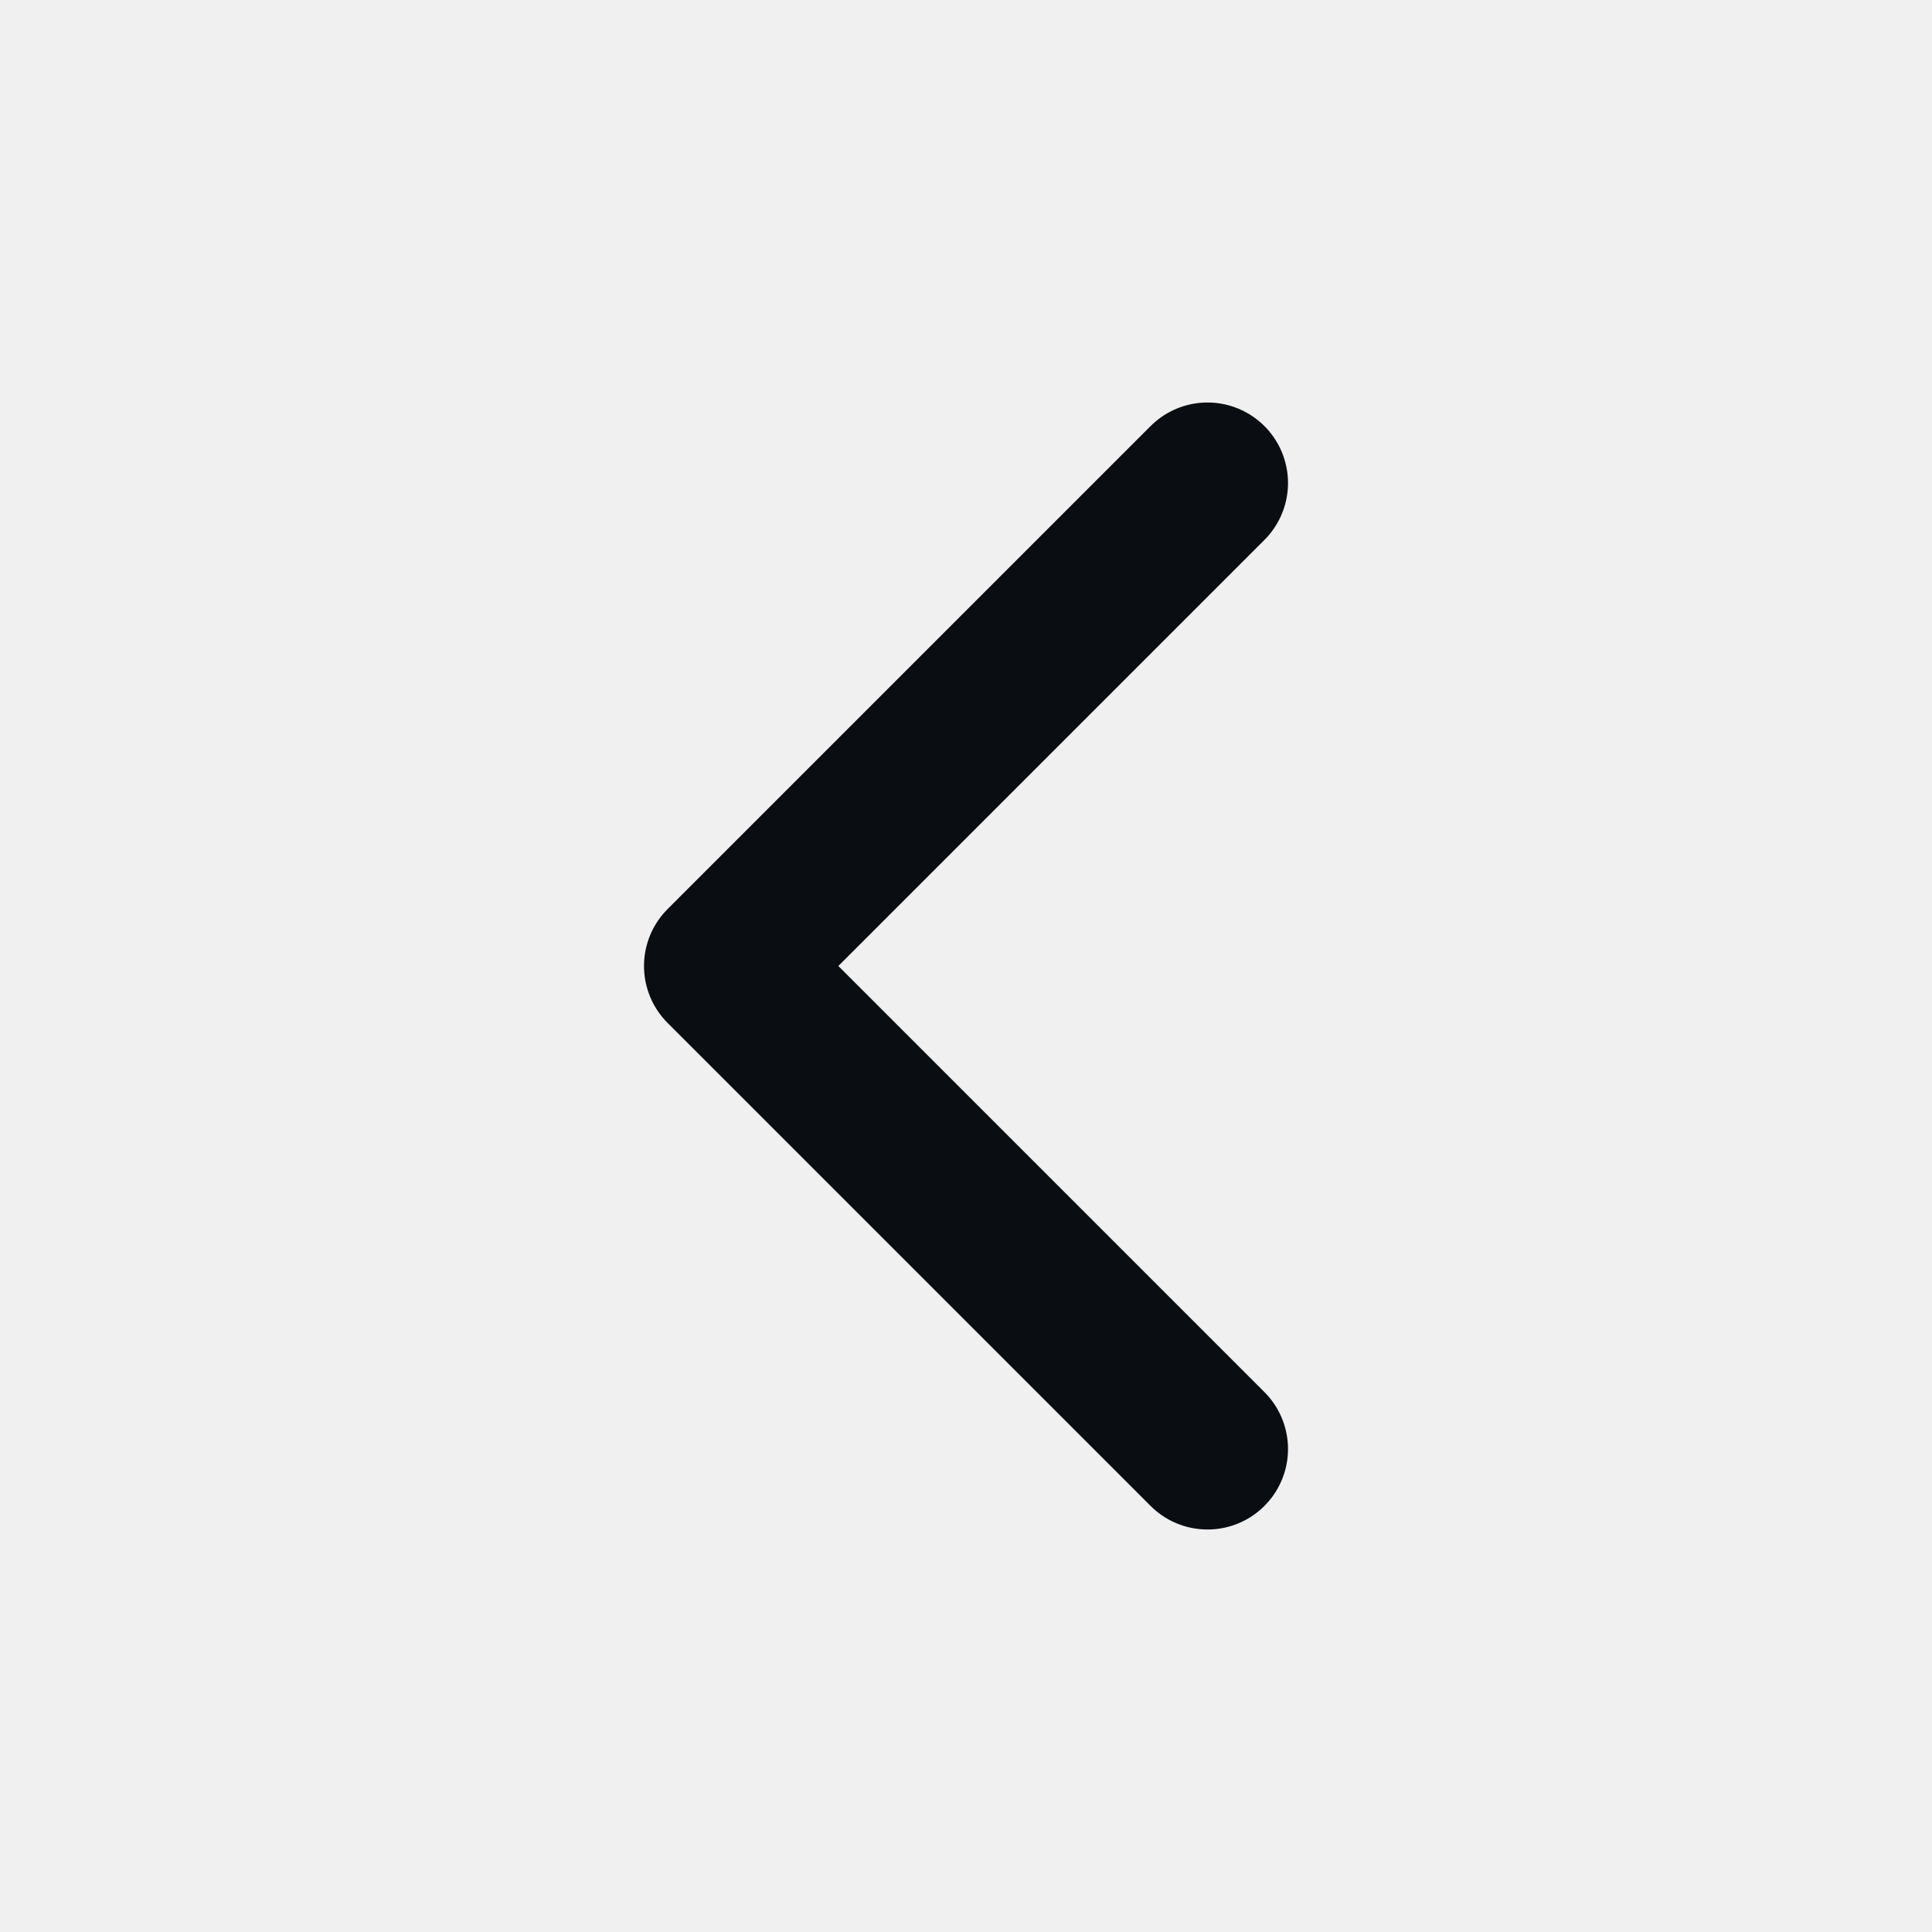
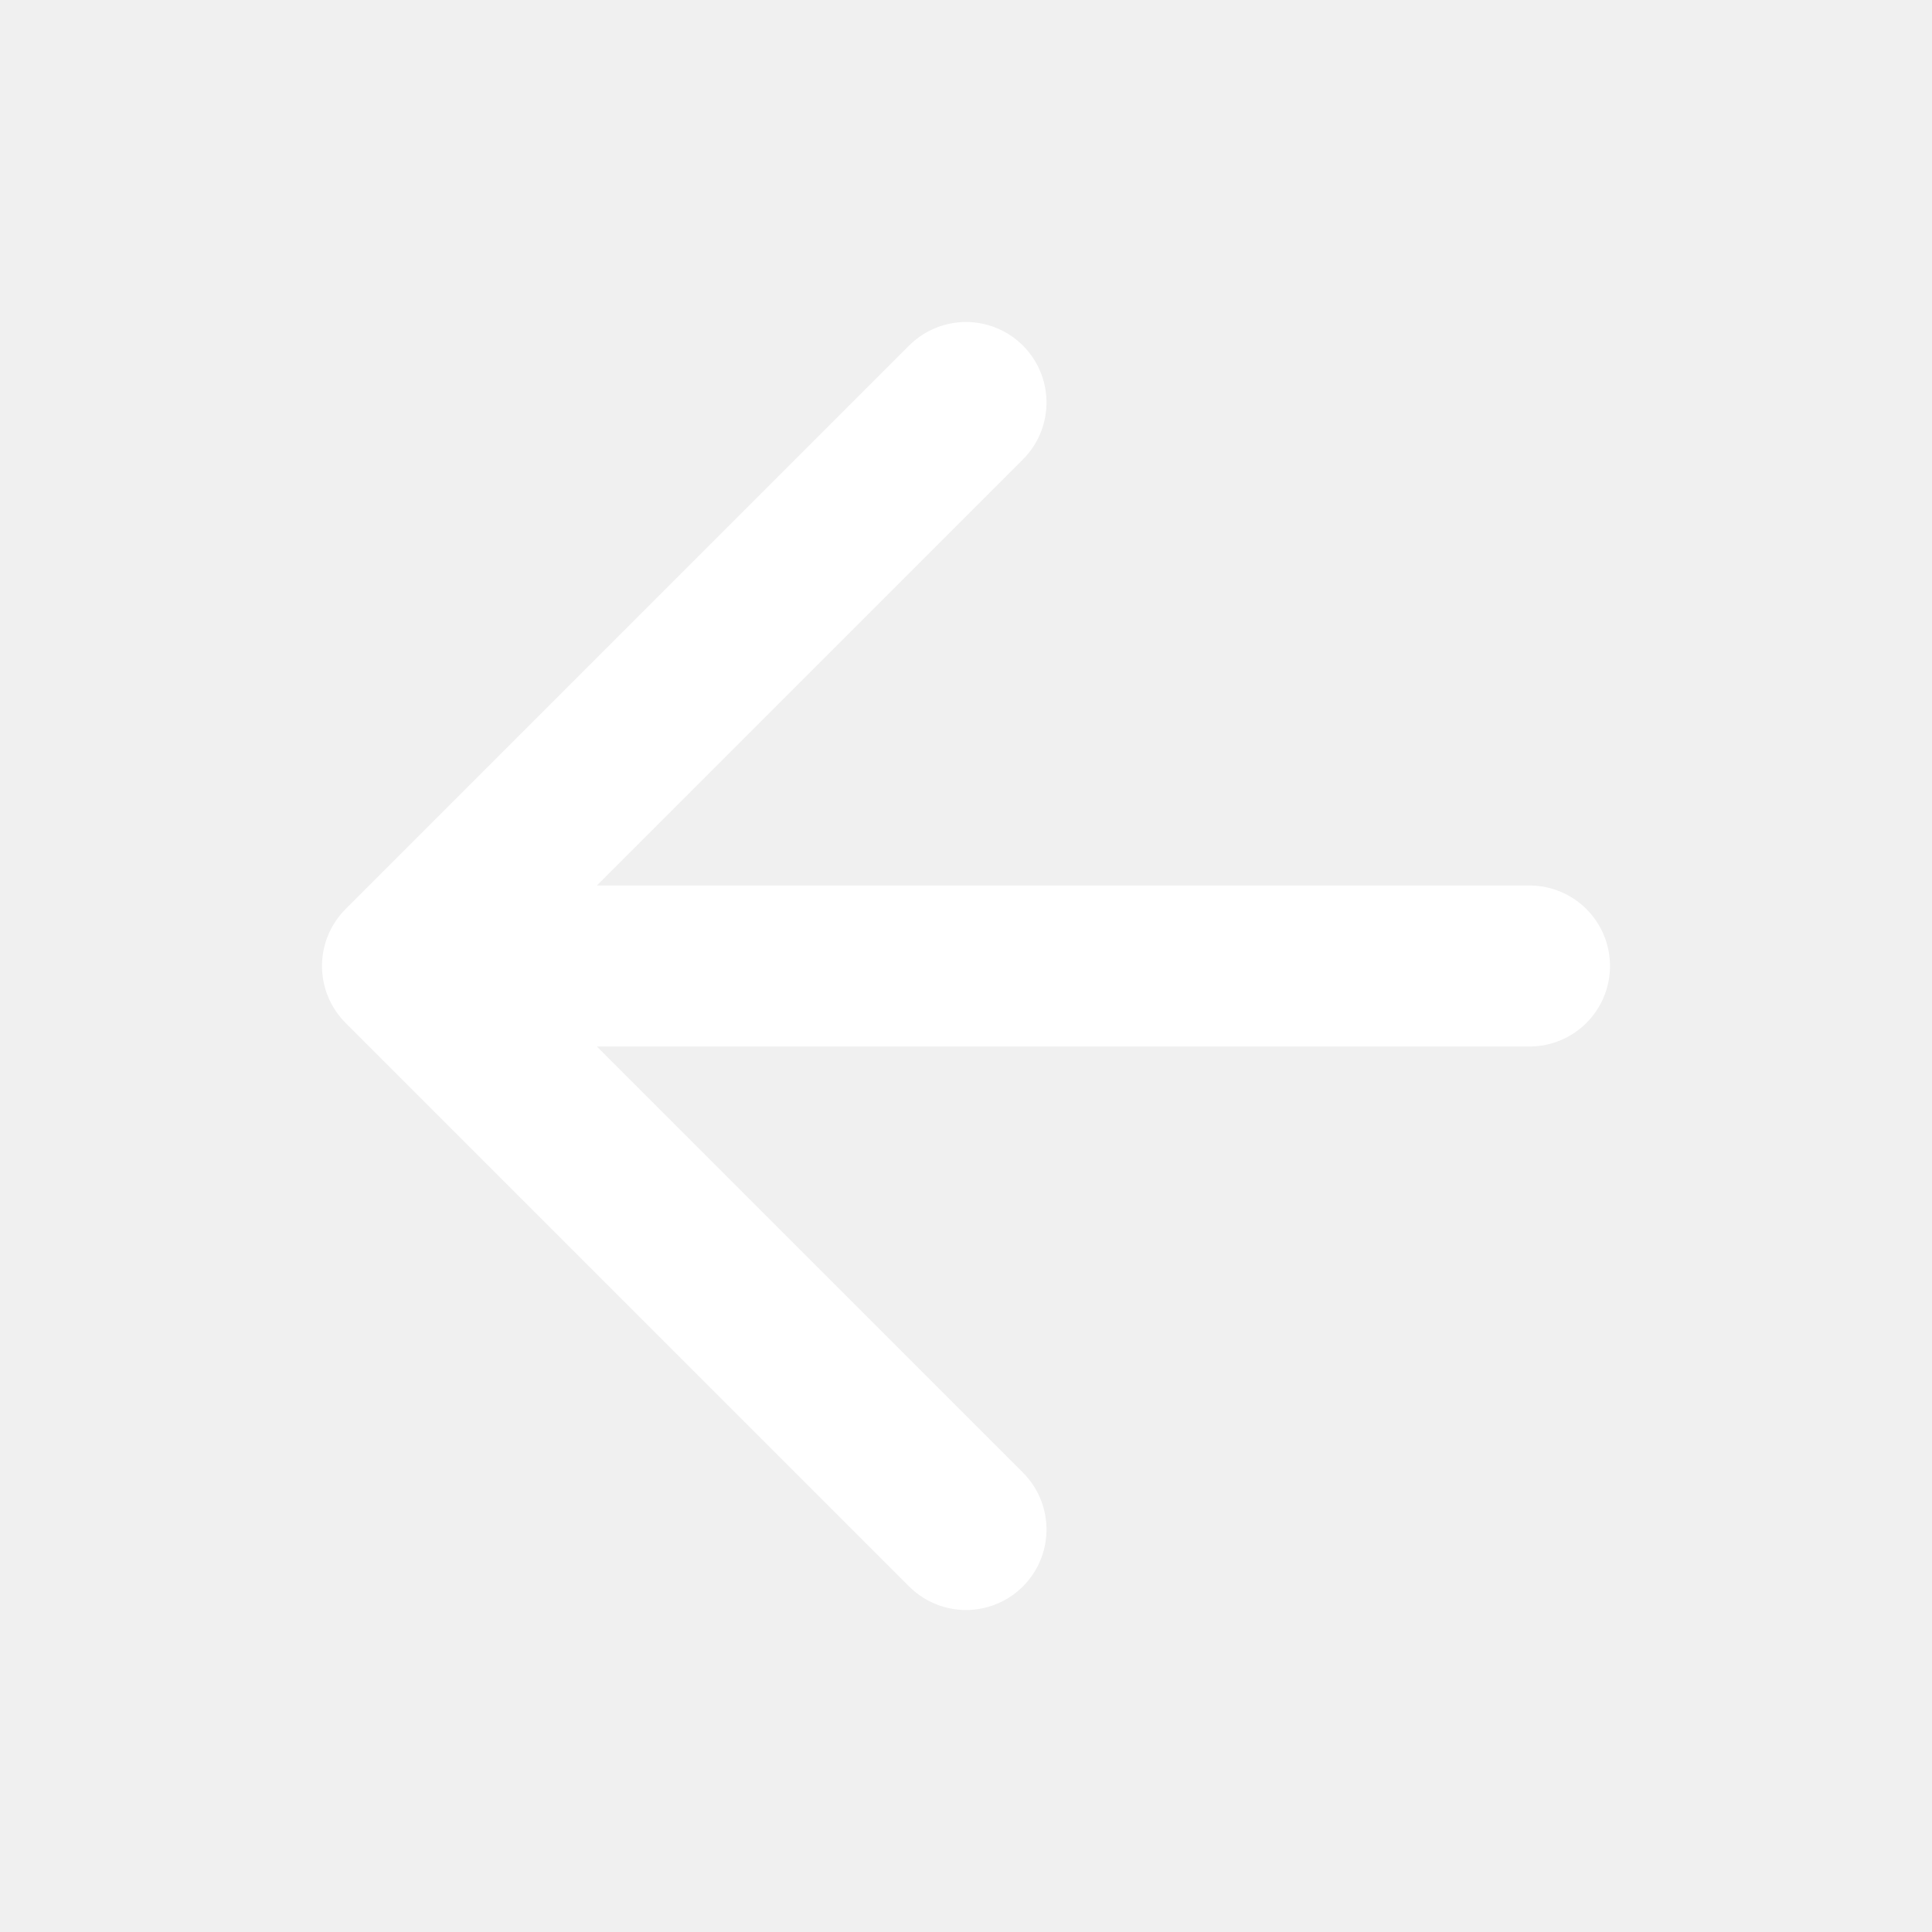
<svg xmlns="http://www.w3.org/2000/svg" width="24" height="24" viewBox="0 0 24 24" fill="none">
-   <path d="M15 6L9 12L15 18" stroke="#0A0D12" stroke-width="2" stroke-linecap="round" stroke-linejoin="round" />
+   <path d="M19 12H5M5 12L12 19M5 12L12 5" stroke="white" stroke-width="2" stroke-linecap="round" stroke-linejoin="round" />
</svg>
